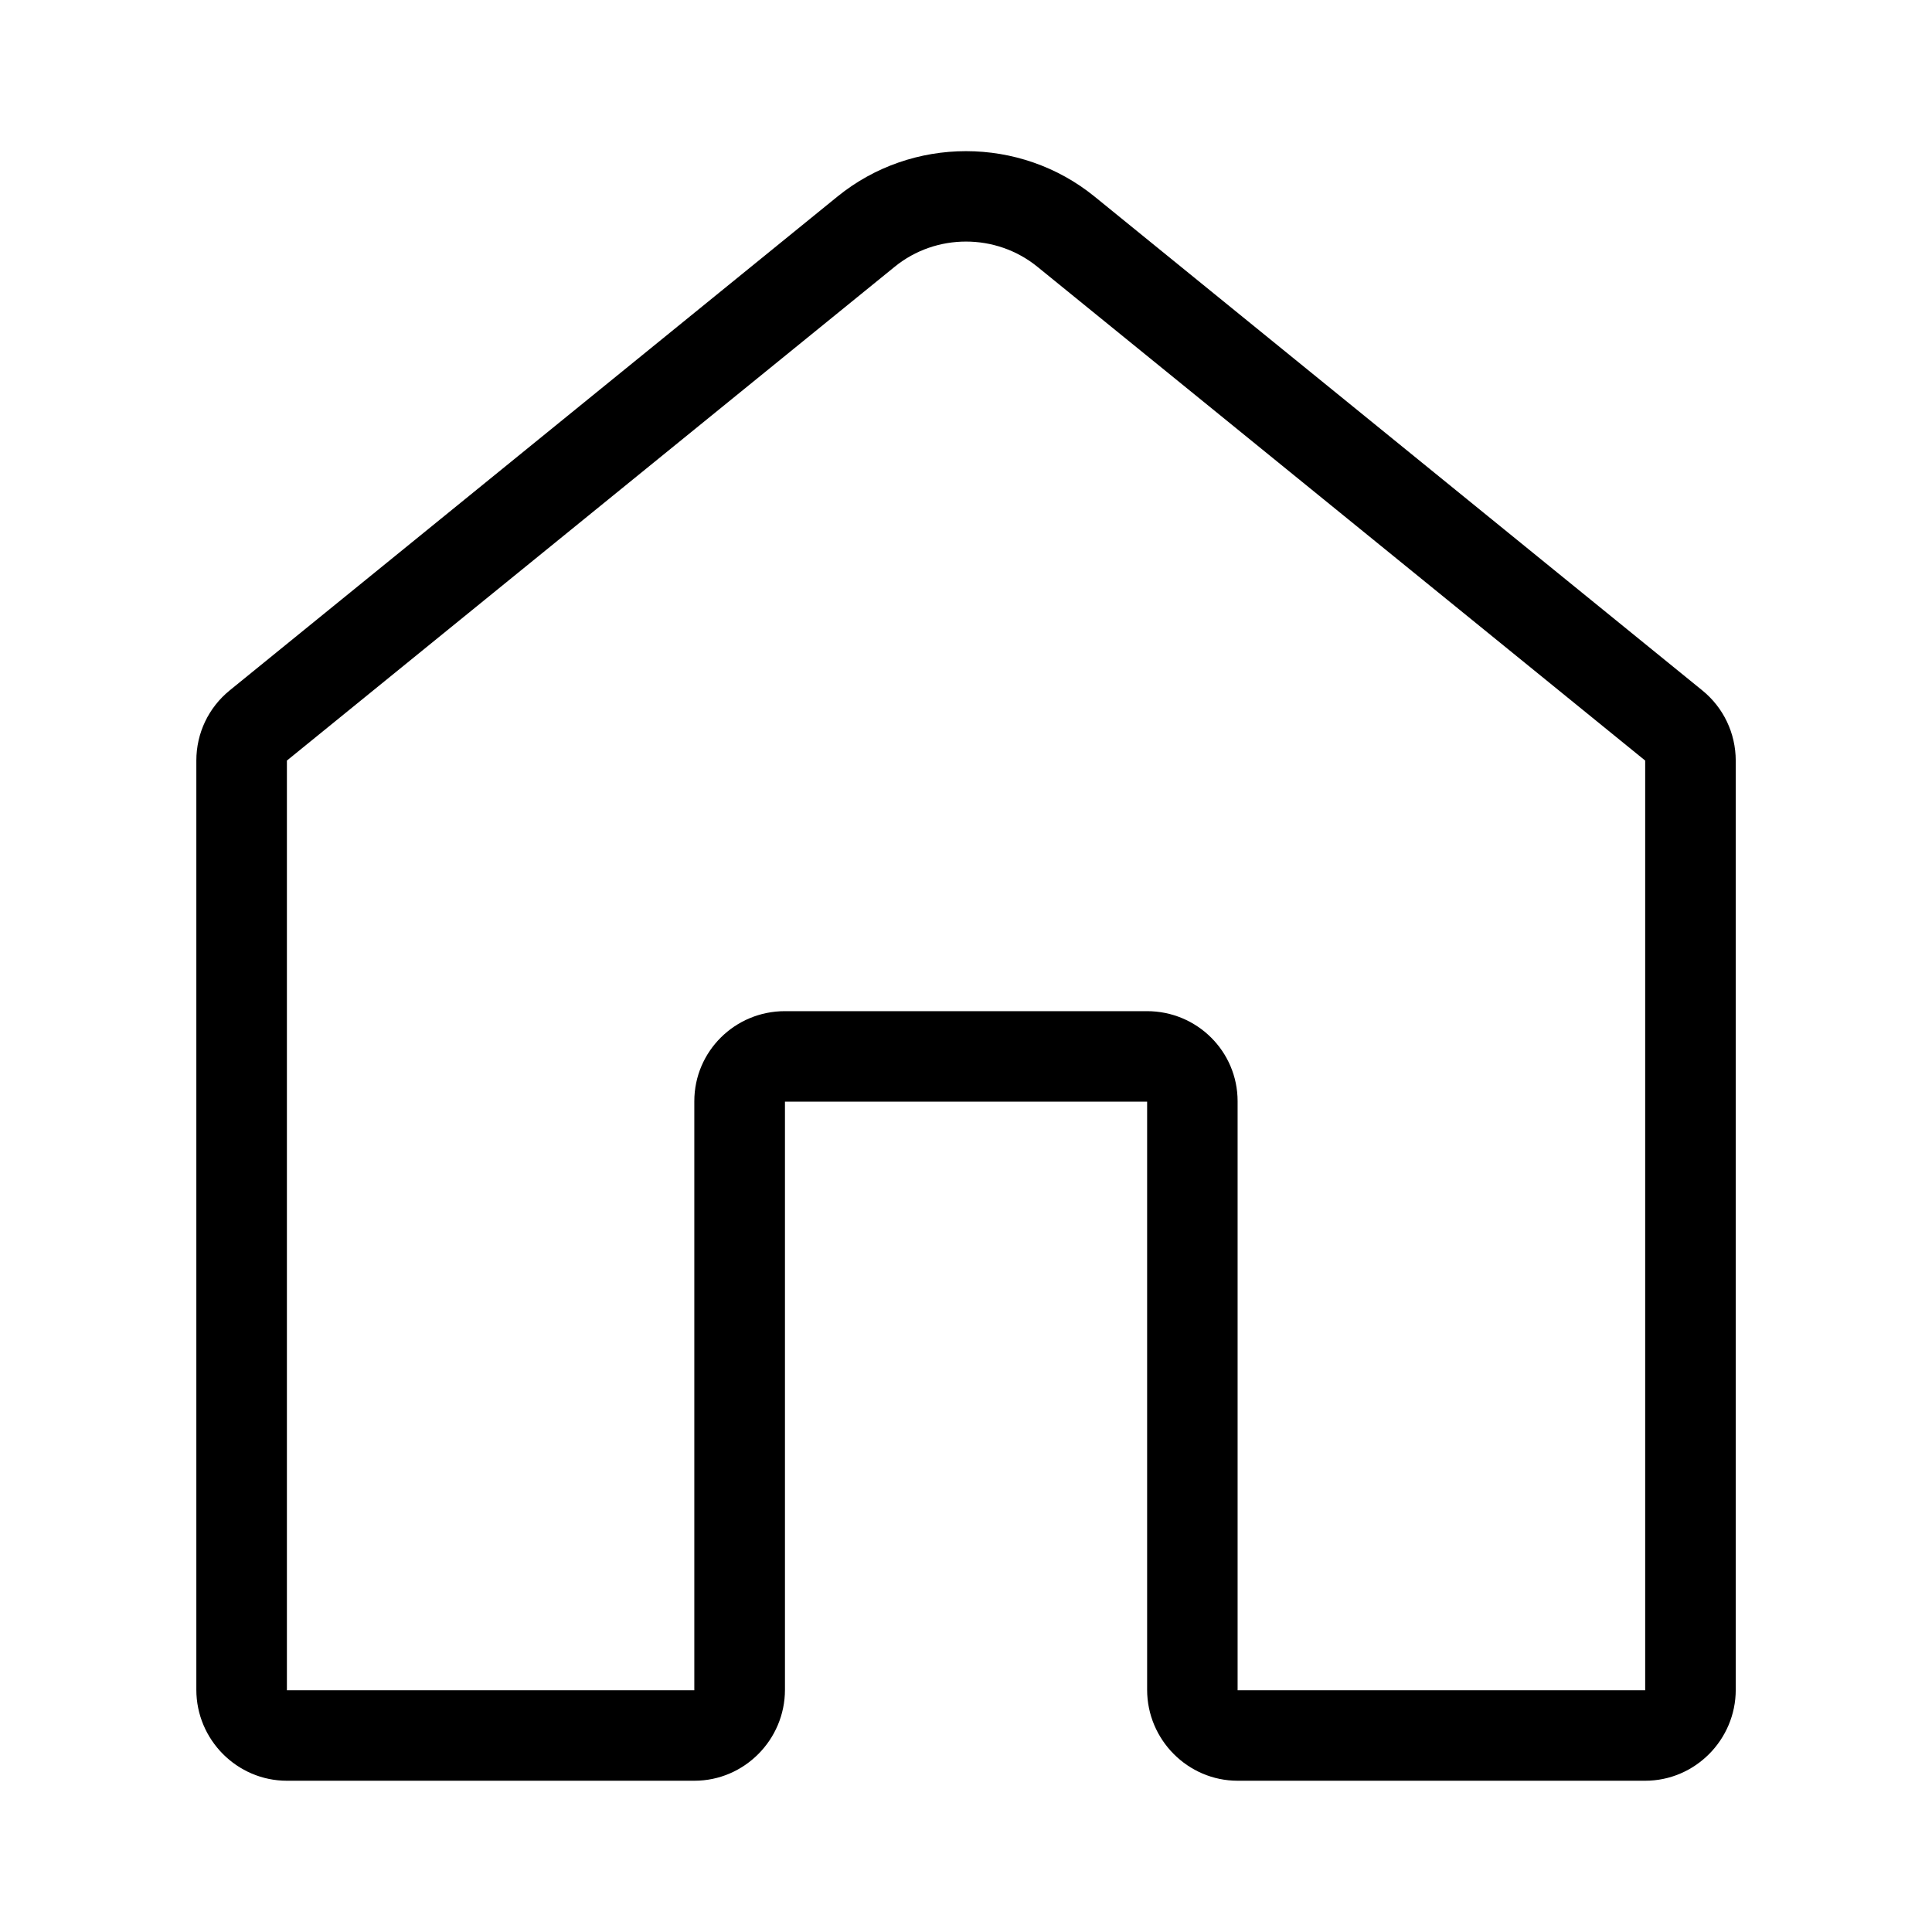
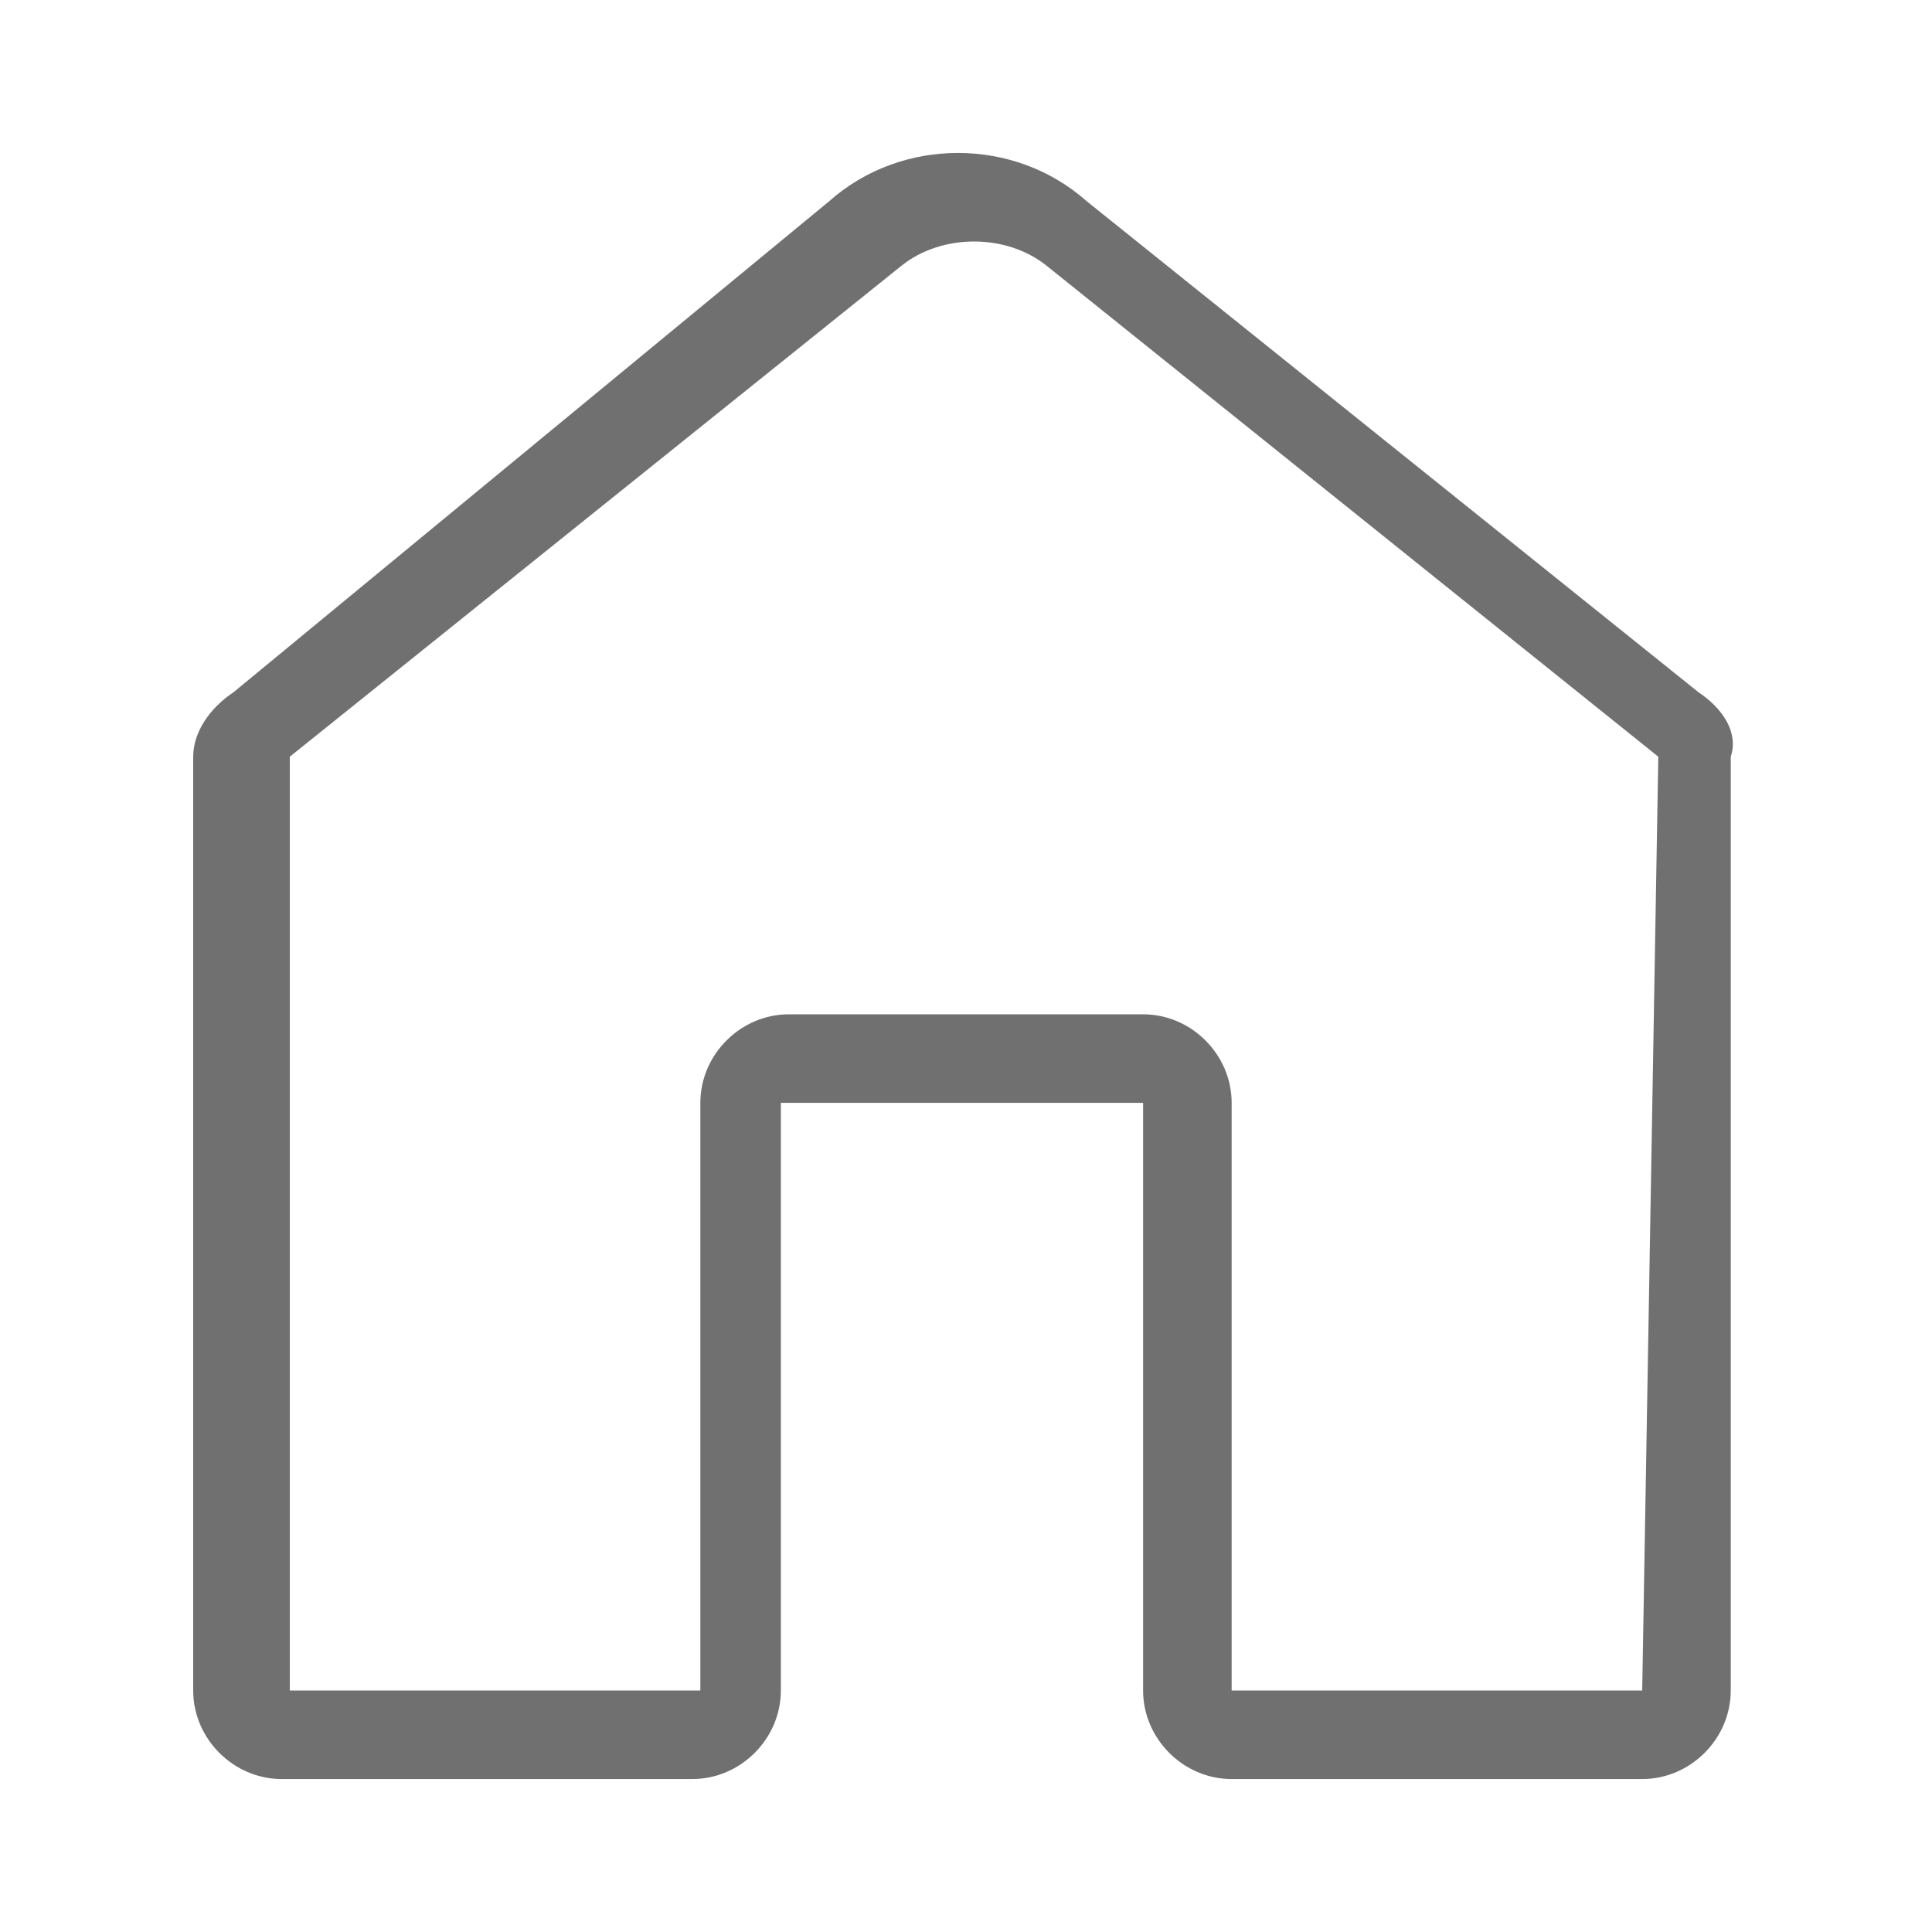
- <svg xmlns="http://www.w3.org/2000/svg" id="Layer_1" style="enable-background:new 0 0 24 24;" version="1.1" viewBox="0 0 24 24" xml:space="preserve">
-   <path d="M21.146,8.576l-7.55-6.135c-0.925-0.751-2.267-0.751-3.192,0c0,0,0,0,0,0L2.855,8.575C2.59,8.79,2.439,9.108,2.439,9.448  v11.543c0,0.62,0.505,1.13,1.125,1.13h5.062c0.62,0,1.125-0.51,1.125-1.13v-7.306h4.499v7.306c0,0.62,0.505,1.13,1.125,1.13h5.062  c0.62,0,1.125-0.51,1.125-1.13V9.448C21.561,9.108,21.41,8.79,21.146,8.576z M20.436,20.997h-5.062V13.68  c0-0.62-0.505-1.119-1.125-1.119H9.75c-0.62,0-1.125,0.499-1.125,1.119v7.317H3.564V9.448l7.55-6.134  c0.513-0.418,1.26-0.417,1.773,0l7.55,6.134V20.997z" />
+ <svg xmlns="http://www.w3.org/2000/svg" version="1.1" id="Layer_1" x="0px" y="0px" viewBox="0 0 24 24" style="enable-background:new 0 0 24 24;" xml:space="preserve">
+   <style type="text/css">
+ 	.st0{fill:#707070;}
+ </style>
+   <path class="st0" d="M21.1,8.6l-7.6-6.1c-0.9-0.8-2.3-0.8-3.2,0l0,0L2.9,8.6C2.6,8.8,2.4,9.1,2.4,9.4V21c0,0.6,0.5,1.1,1.1,1.1h5.1  c0.6,0,1.1-0.5,1.1-1.1v-7.3h4.5V21c0,0.6,0.5,1.1,1.1,1.1h5.1c0.6,0,1.1-0.5,1.1-1.1V9.4C21.6,9.1,21.4,8.8,21.1,8.6z M20.4,21  h-5.1v-7.3c0-0.6-0.5-1.1-1.1-1.1H9.8c-0.6,0-1.1,0.5-1.1,1.1V21H3.6V9.4l7.6-6.1c0.5-0.4,1.3-0.4,1.8,0l7.6,6.1L20.4,21L20.4,21z" />
</svg>
